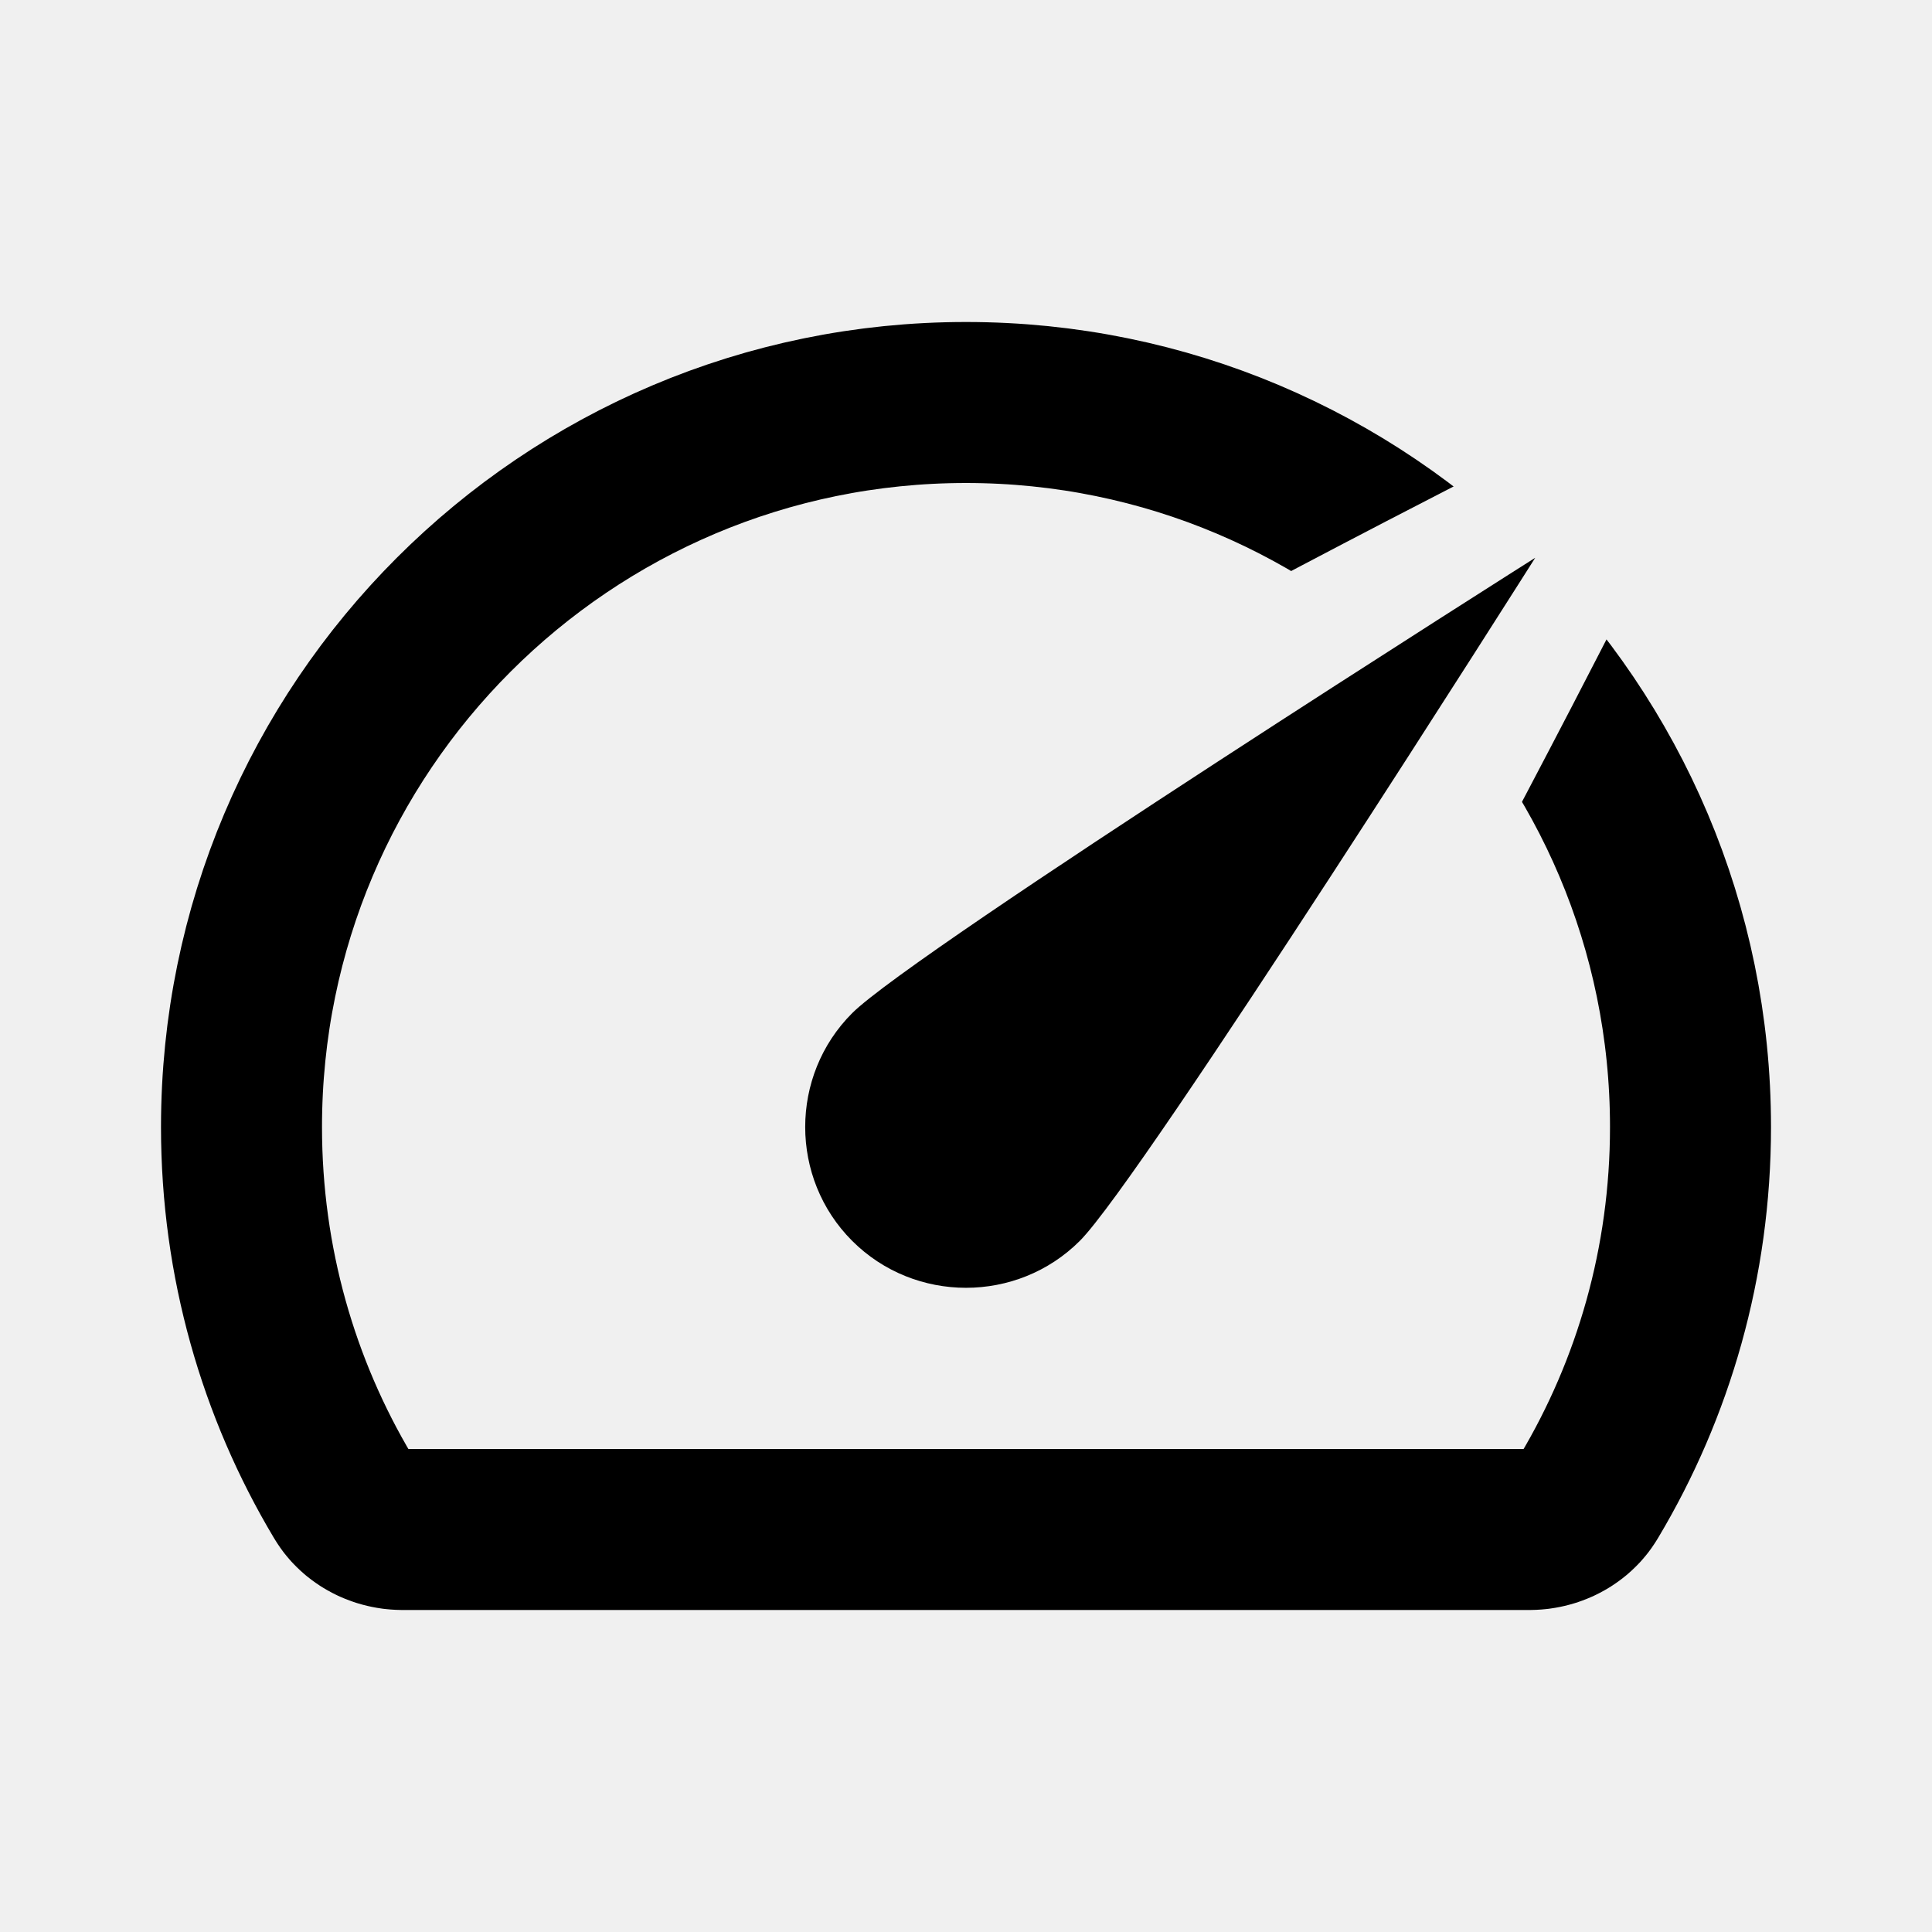
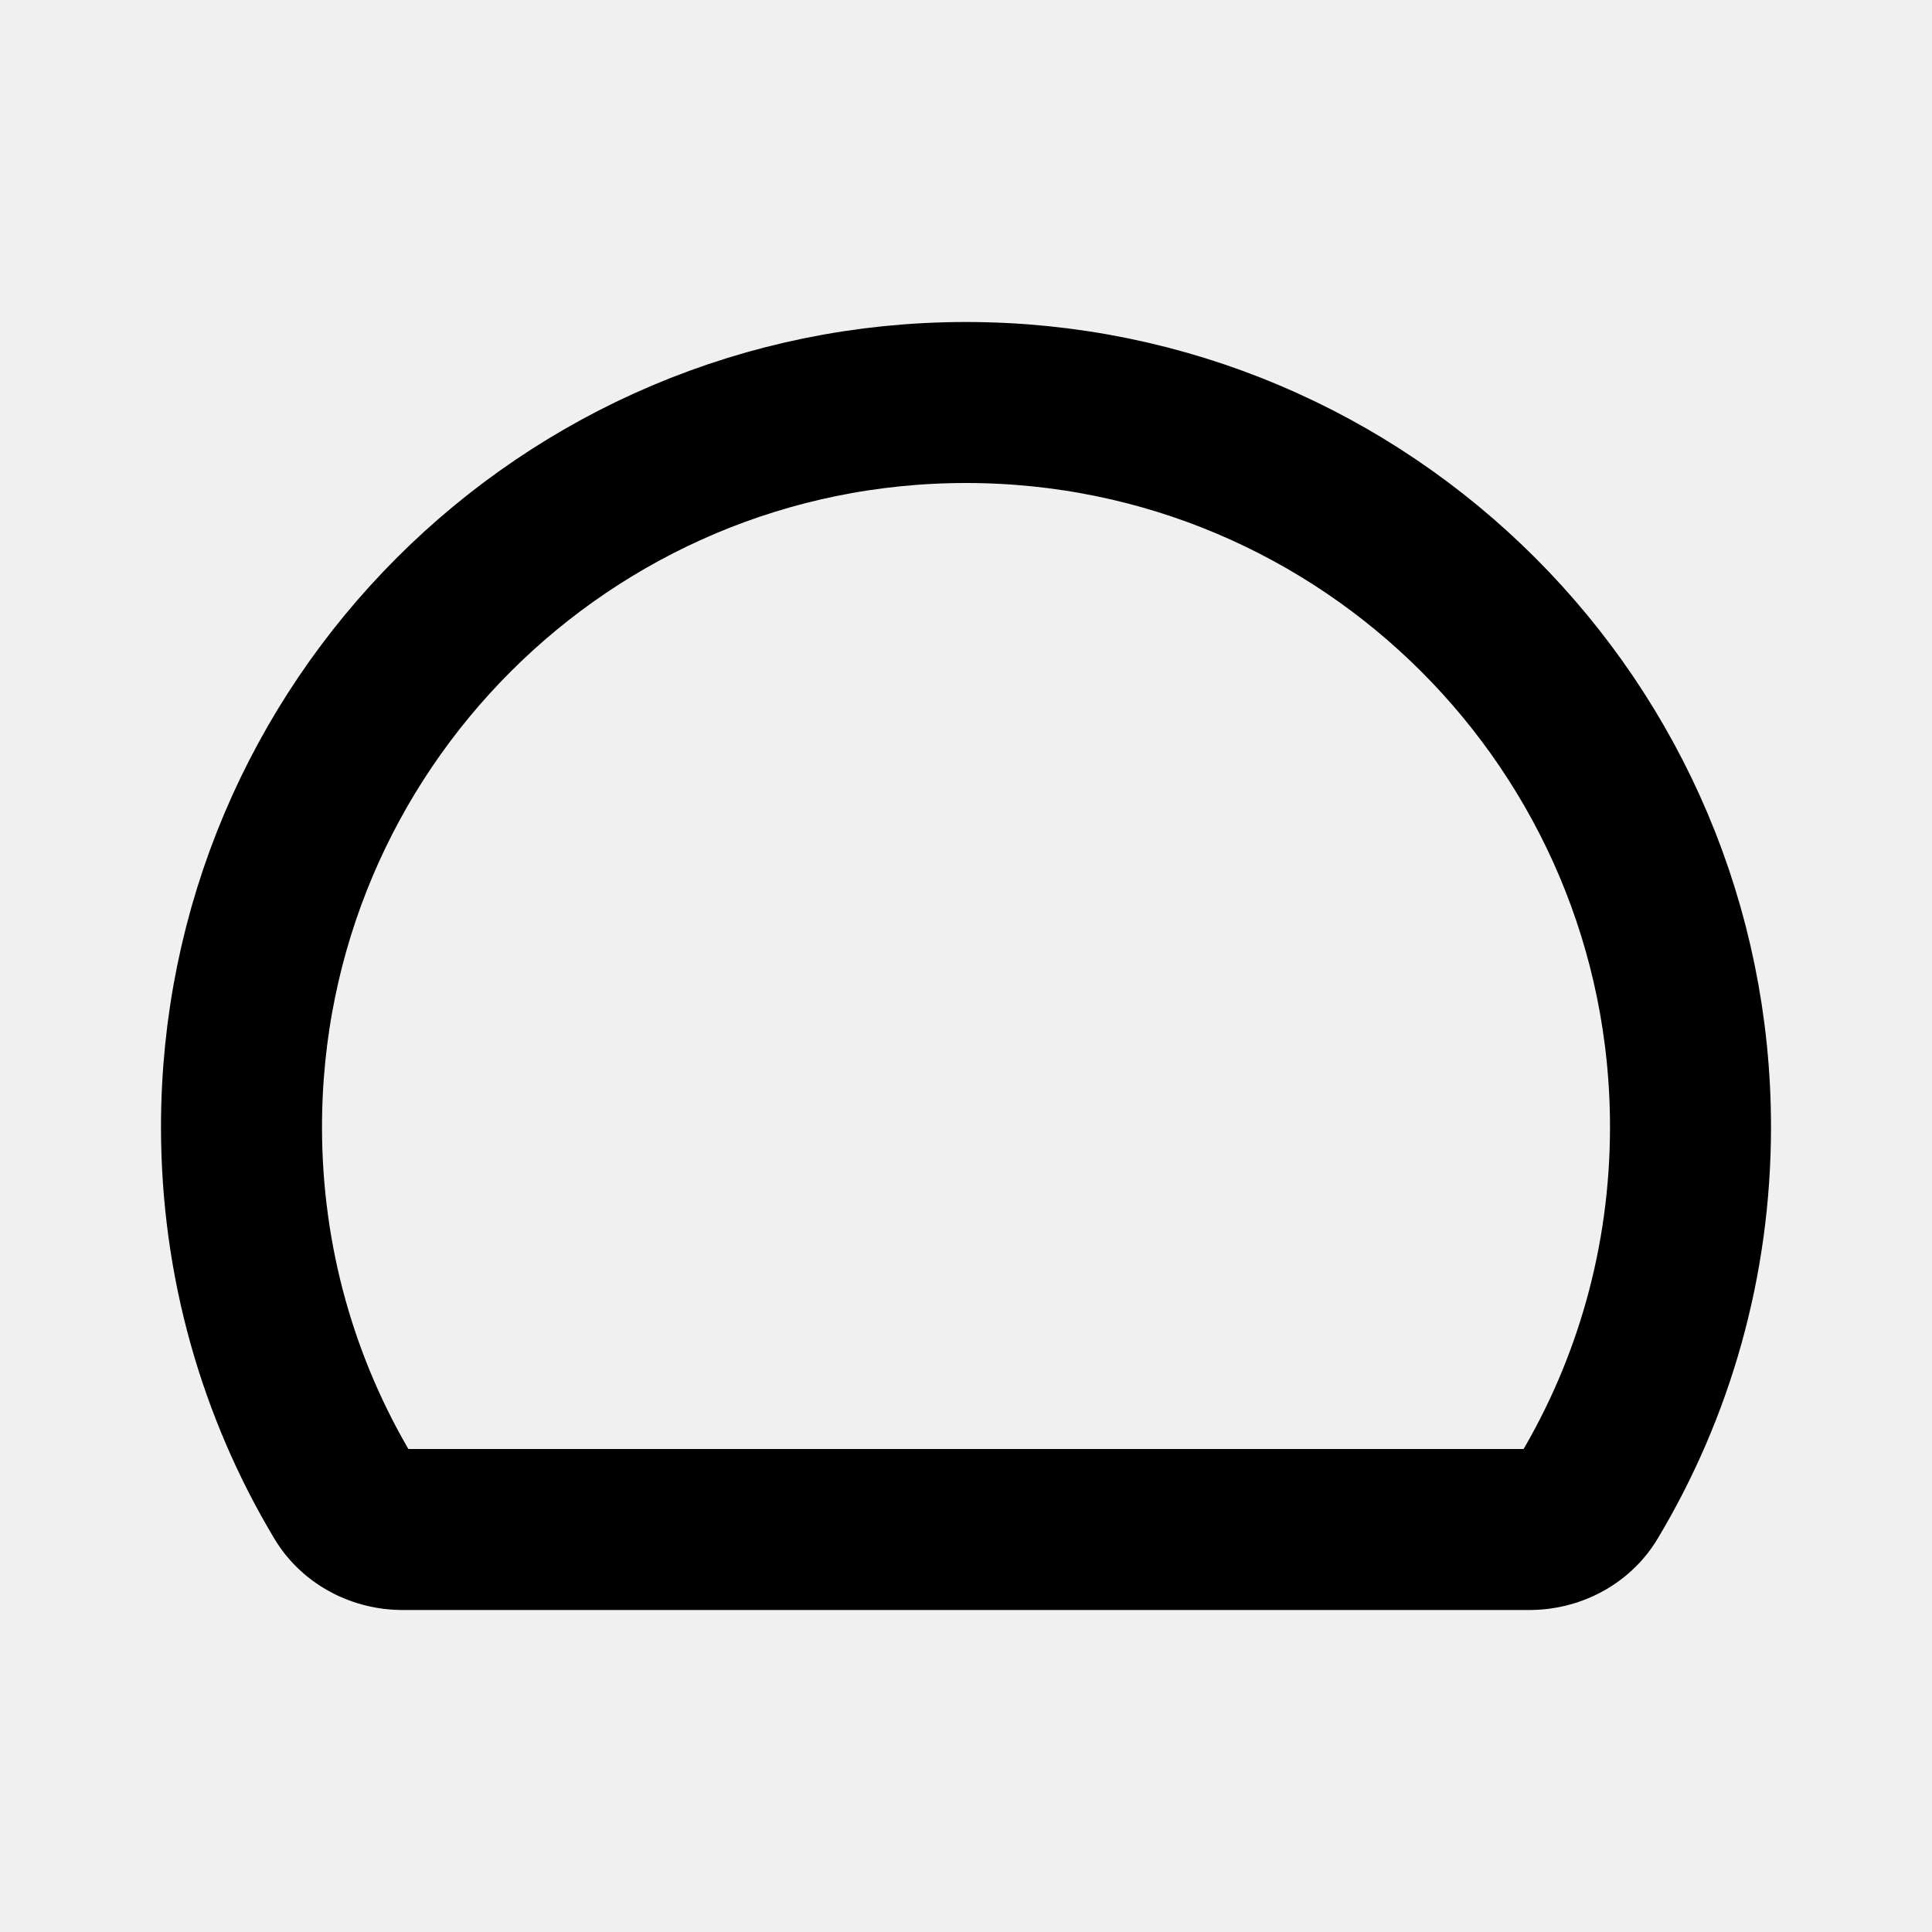
<svg xmlns="http://www.w3.org/2000/svg" width="1em" height="1em" viewBox="0 0 24 24">
  <defs>
    <mask id="SVG5ueHvd5w">
-       <path fill="none" stroke="#fff" stroke-dasharray="56" stroke-linecap="round" stroke-linejoin="round" stroke-width="2" d="M5 19v0c-0.3 0 -0.59 -0.15 -0.74 -0.41c-0.8 -1.34 -1.26 -2.91 -1.26 -4.59c0 -4.97 4.03 -9 9 -9c4.97 0 9 4.03 9 9c0 1.68 -0.46 3.25 -1.26 4.59c-0.15 0.26 -0.44 0.41 -0.74 0.41Z" stroke-dashoffset="0" />
-       <path d="M16 14c0 2.21 -1.79 4 -4 4c-2.21 0 -4 -1.79 -4 -4c0 -2.21 4 -14 4 -14c0 0 4 11.79 4 14Z" transform="rotate(45 12 14)" />
+       <path fill="none" stroke="#fff" stroke-dasharray="56" stroke-linecap="round" stroke-linejoin="round" stroke-width="2" d="M5 19v0c-0.3 0 -0.59 -0.15 -0.74 -0.41c-0.8 -1.34 -1.26 -2.91 -1.26 -4.59c0 -4.97 4.03 -9 9 -9c4.97 0 9 4.03 9 9c0 1.68 -0.46 3.25 -1.26 4.59c-0.15 0.26 -0.44 0.41 -0.74 0.41Z">
+         <animate fill="freeze" attributeName="stroke-dashoffset" dur="0.6s" values="56;0" />
+       </path>
+       <path d="M12 14c0 0 0 0 0 0c0 0 0 0 0 0c0 0 0 0 0 0c0 0 0 0 0 0Z" transform="rotate(-100 12 14)">
+         <animate fill="freeze" attributeName="d" begin="0.6s" dur="0.2s" to="M16 14c0 2.21 -1.79 4 -4 4c-2.21 0 -4 -1.79 -4 -4c0 -2.21 4 -14 4 -14c0 0 4 11.79 4 14Z" />
+         <animateTransform fill="freeze" attributeName="transform" begin="0.8s" dur="0.3s" type="rotate" values="-100 12 14;45 12 14" />
+       </path>
    </mask>
  </defs>
  <g fill="currentColor">
    <path d="M0 0h24v24H0z" mask="url(#SVG5ueHvd5w)" />
-     <path d="M14 14c0 1.1 -0.9 2 -2 2c-1.1 0 -2 -0.9 -2 -2c0 -1.1 2 -10 2 -10c0 0 2 8.9 2 10Z" opacity="1" transform="rotate(45 12 14)" />
+     <path d="M14 14c0 1.1 -0.9 2 -2 2c-1.1 0 -2 -0.9 -2 -2c0 -1.1 2 -10 2 -10c0 0 2 8.9 2 10Z" opacity="0" transform="rotate(-100 12 14)">
+       <set fill="freeze" attributeName="opacity" begin="0.6s" to="1" />
+       <animate fill="freeze" attributeName="d" begin="0.6s" dur="0.2s" values="M12 14c0 0 0 0 0 0c0 0 0 0 0 0c0 0 0 0 0 0c0 0 0 0 0 0Z;M14 14c0 1.1 -0.9 2 -2 2c-1.1 0 -2 -0.9 -2 -2c0 -1.1 2 -10 2 -10c0 0 2 8.9 2 10Z" />
+       <animateTransform fill="freeze" attributeName="transform" begin="0.8s" dur="0.3s" type="rotate" values="-100 12 14;45 12 14" />
+     </path>
  </g>
</svg>
